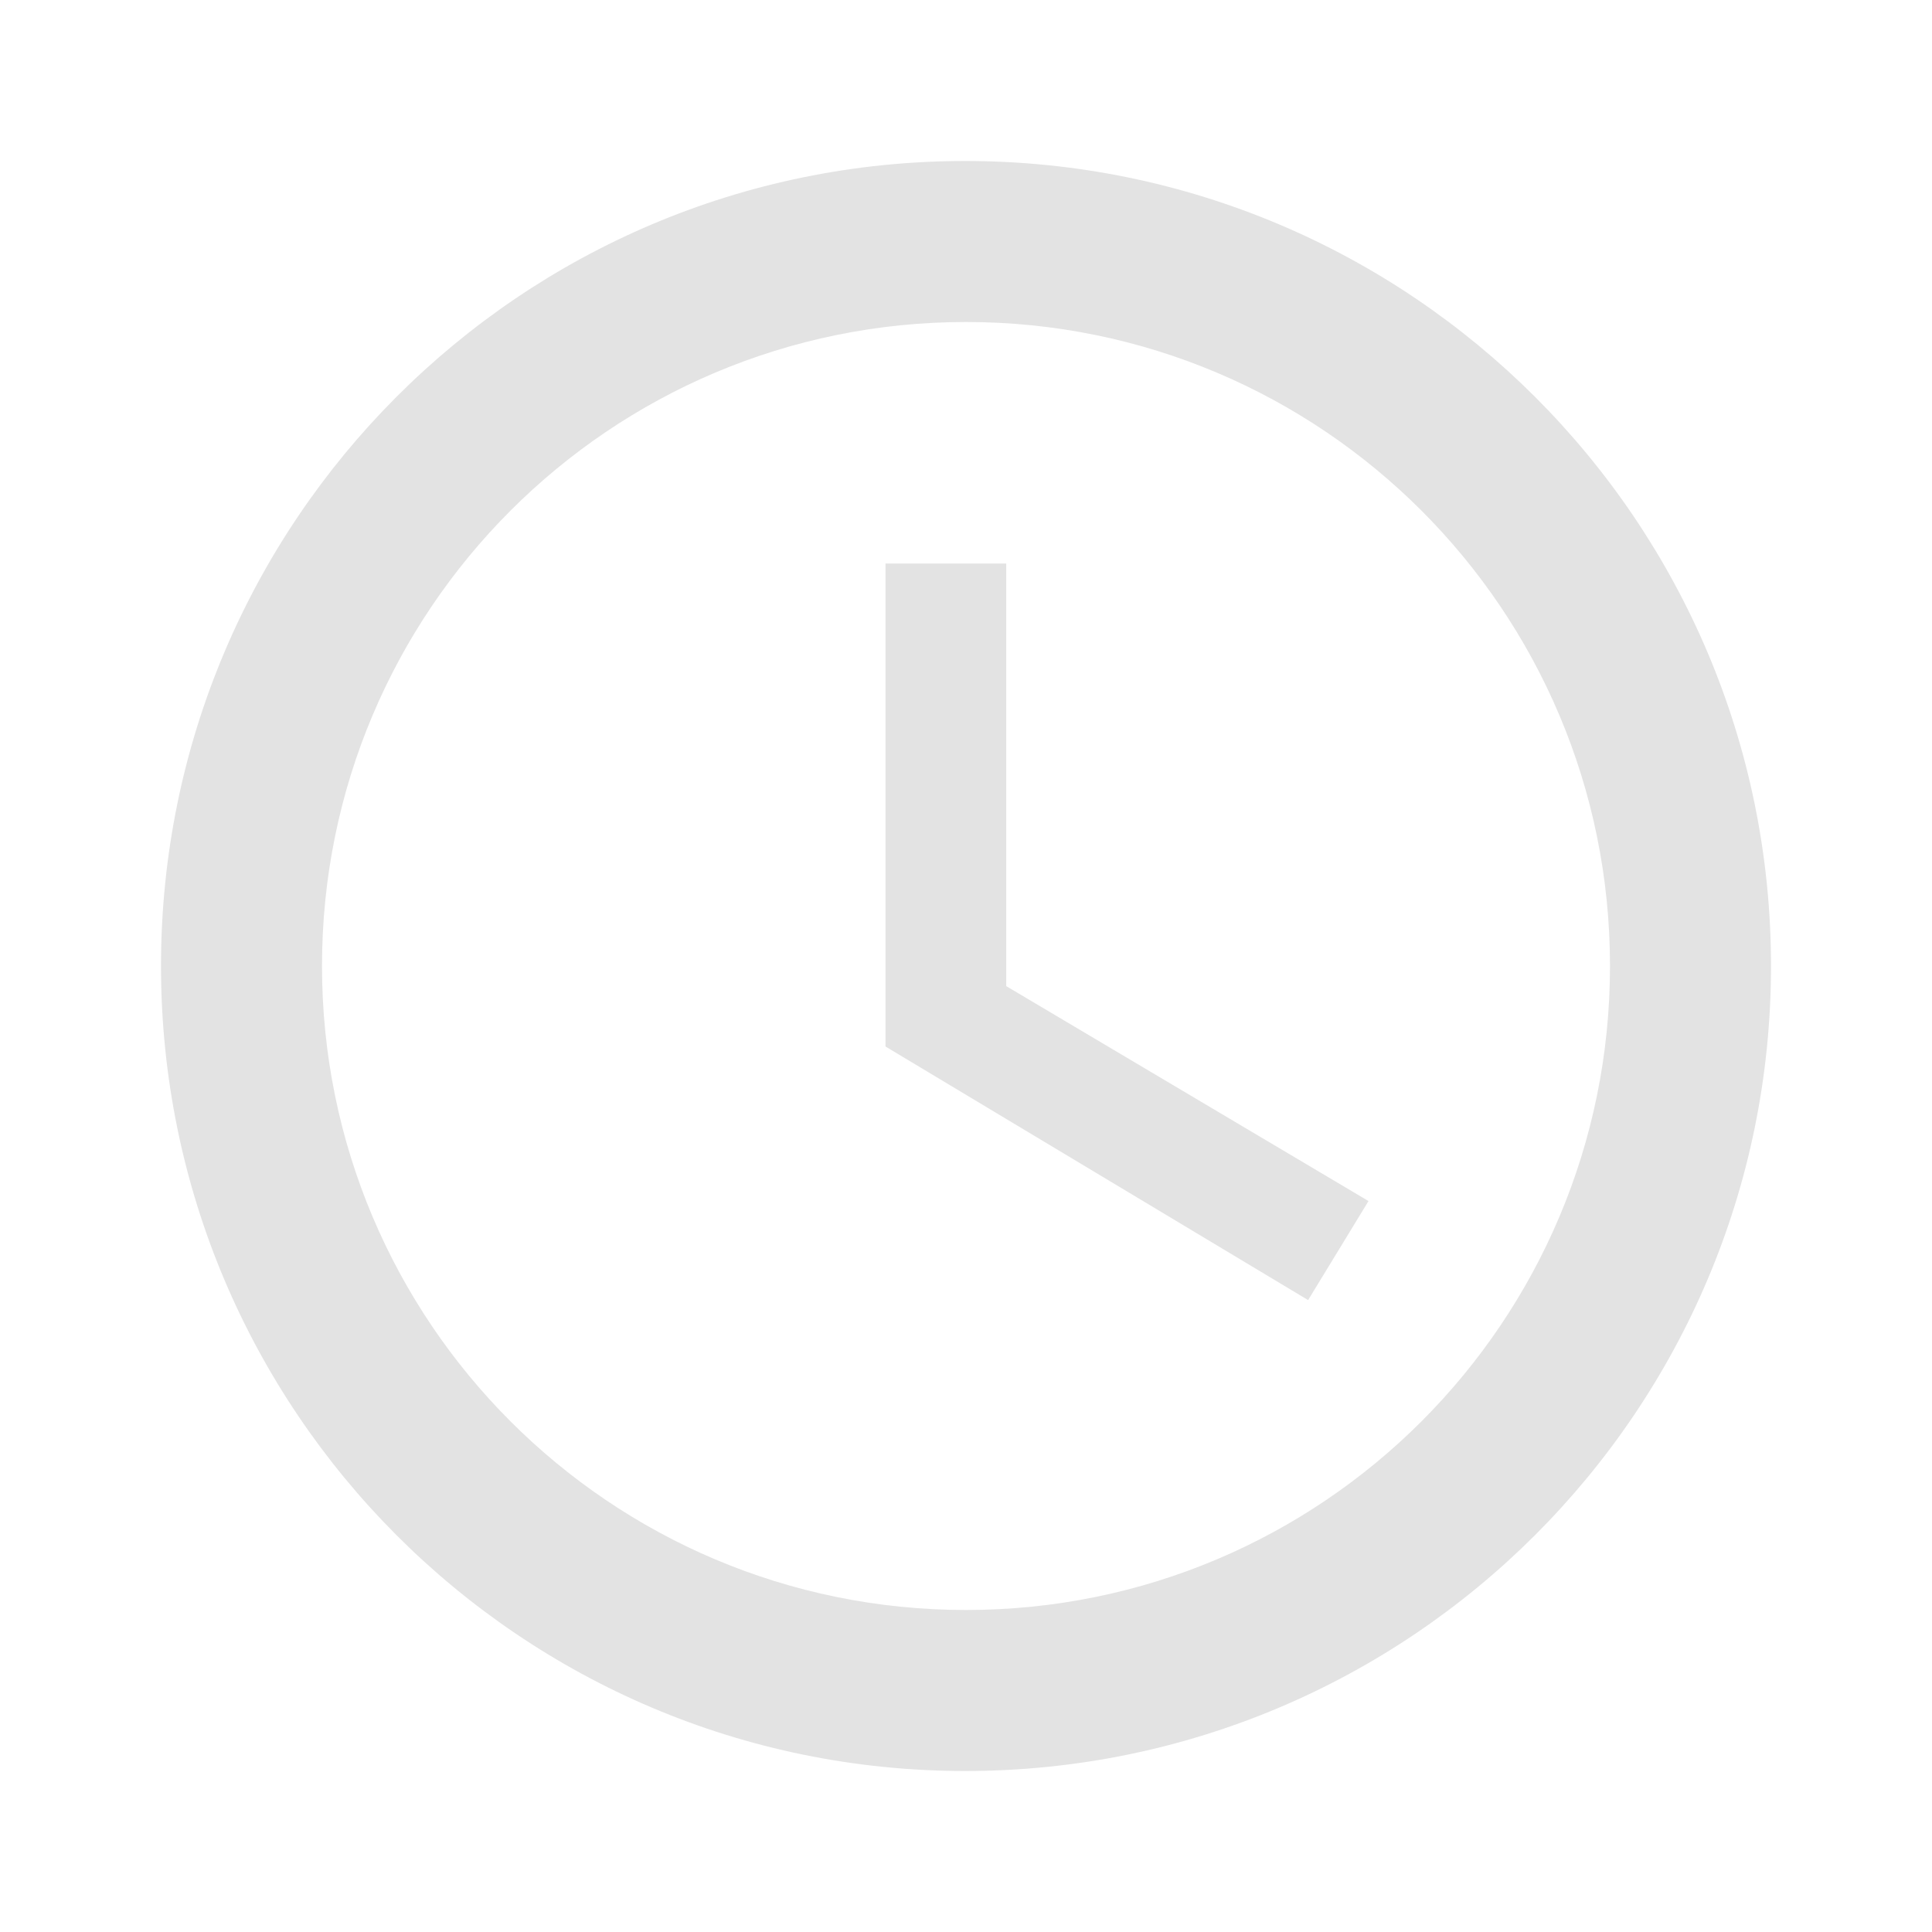
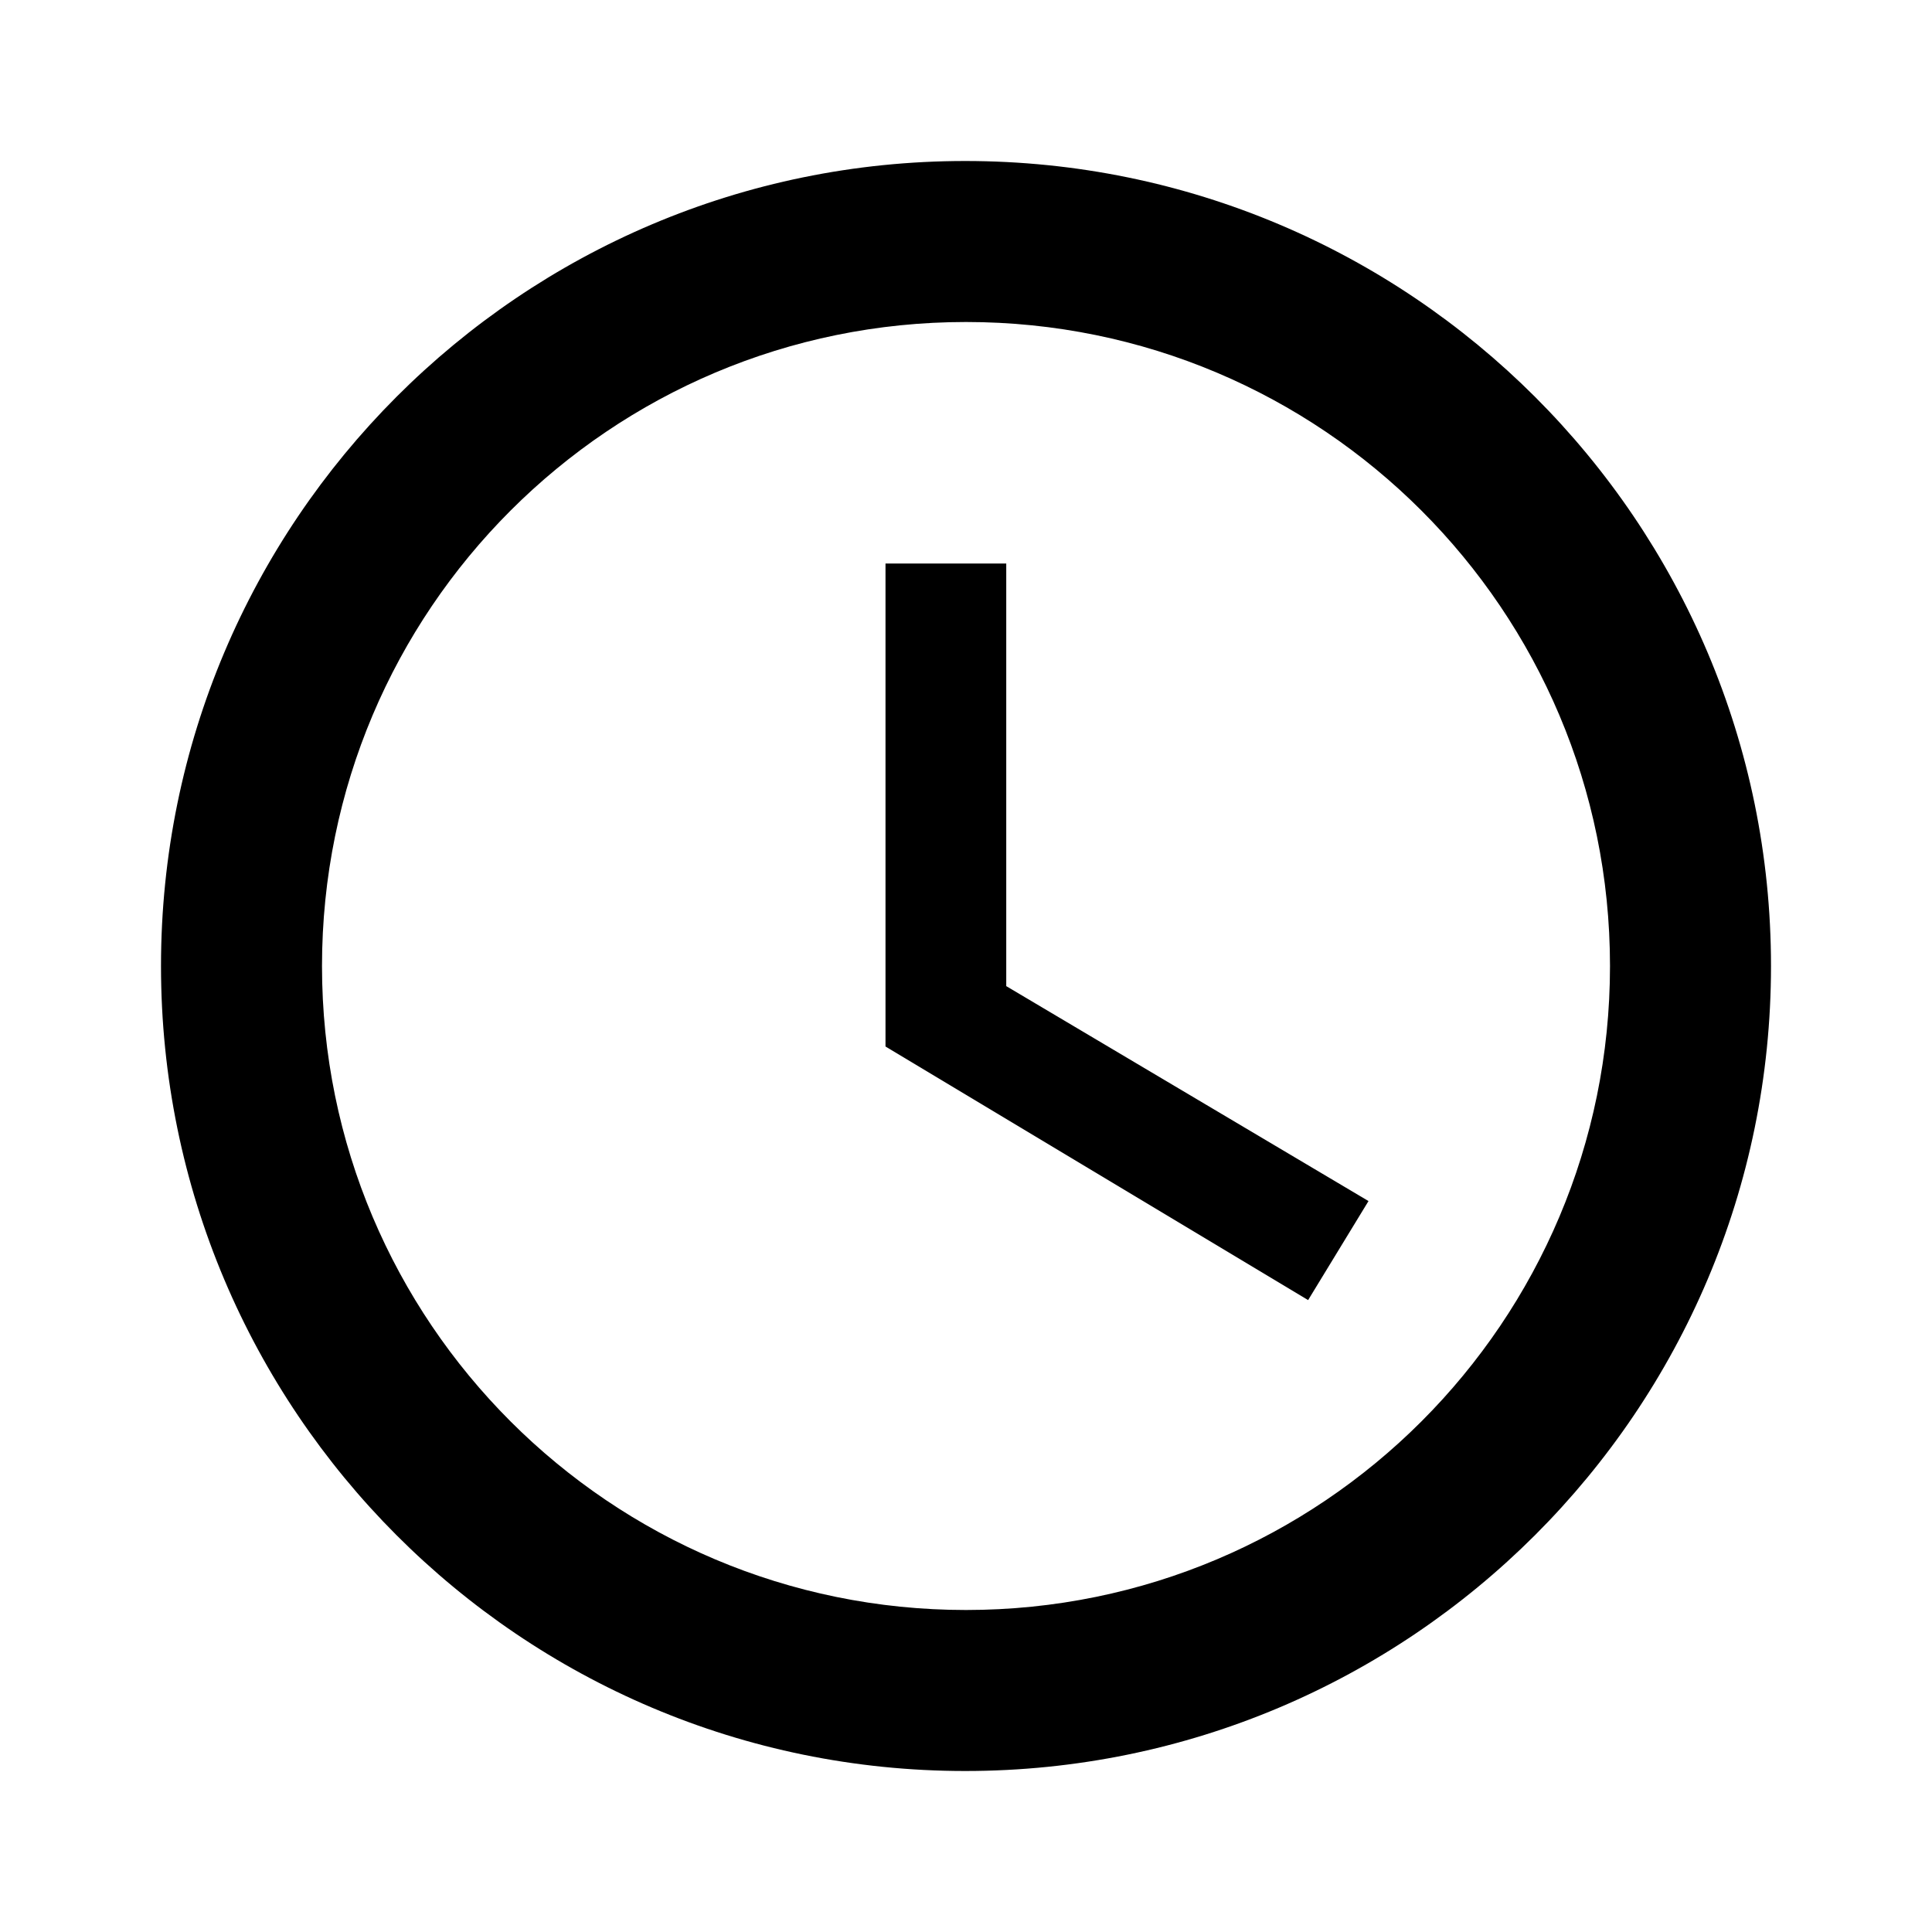
- <svg xmlns="http://www.w3.org/2000/svg" height="40px" viewBox="0 0 24 24" width="40px" fill="#e3e3e3">
+ <svg xmlns="http://www.w3.org/2000/svg" height="40px" viewBox="0 0 24 24" width="40px" fill="#black">
  <path d="M0 0h24v24H0V0z" fill="none" />
  <path d="M11.99 2C6.47 2 2 6.48 2 12s4.47 10 9.99 10C17.52 22 22 17.52 22 12S17.52 2 11.99 2zM12 20c-4.42 0-8-3.58-8-8s3.58-8 8-8 8 3.58 8 8-3.58 8-8 8zm.5-13H11v6l5.25 3.15.75-1.23-4.5-2.67z" />
</svg>
